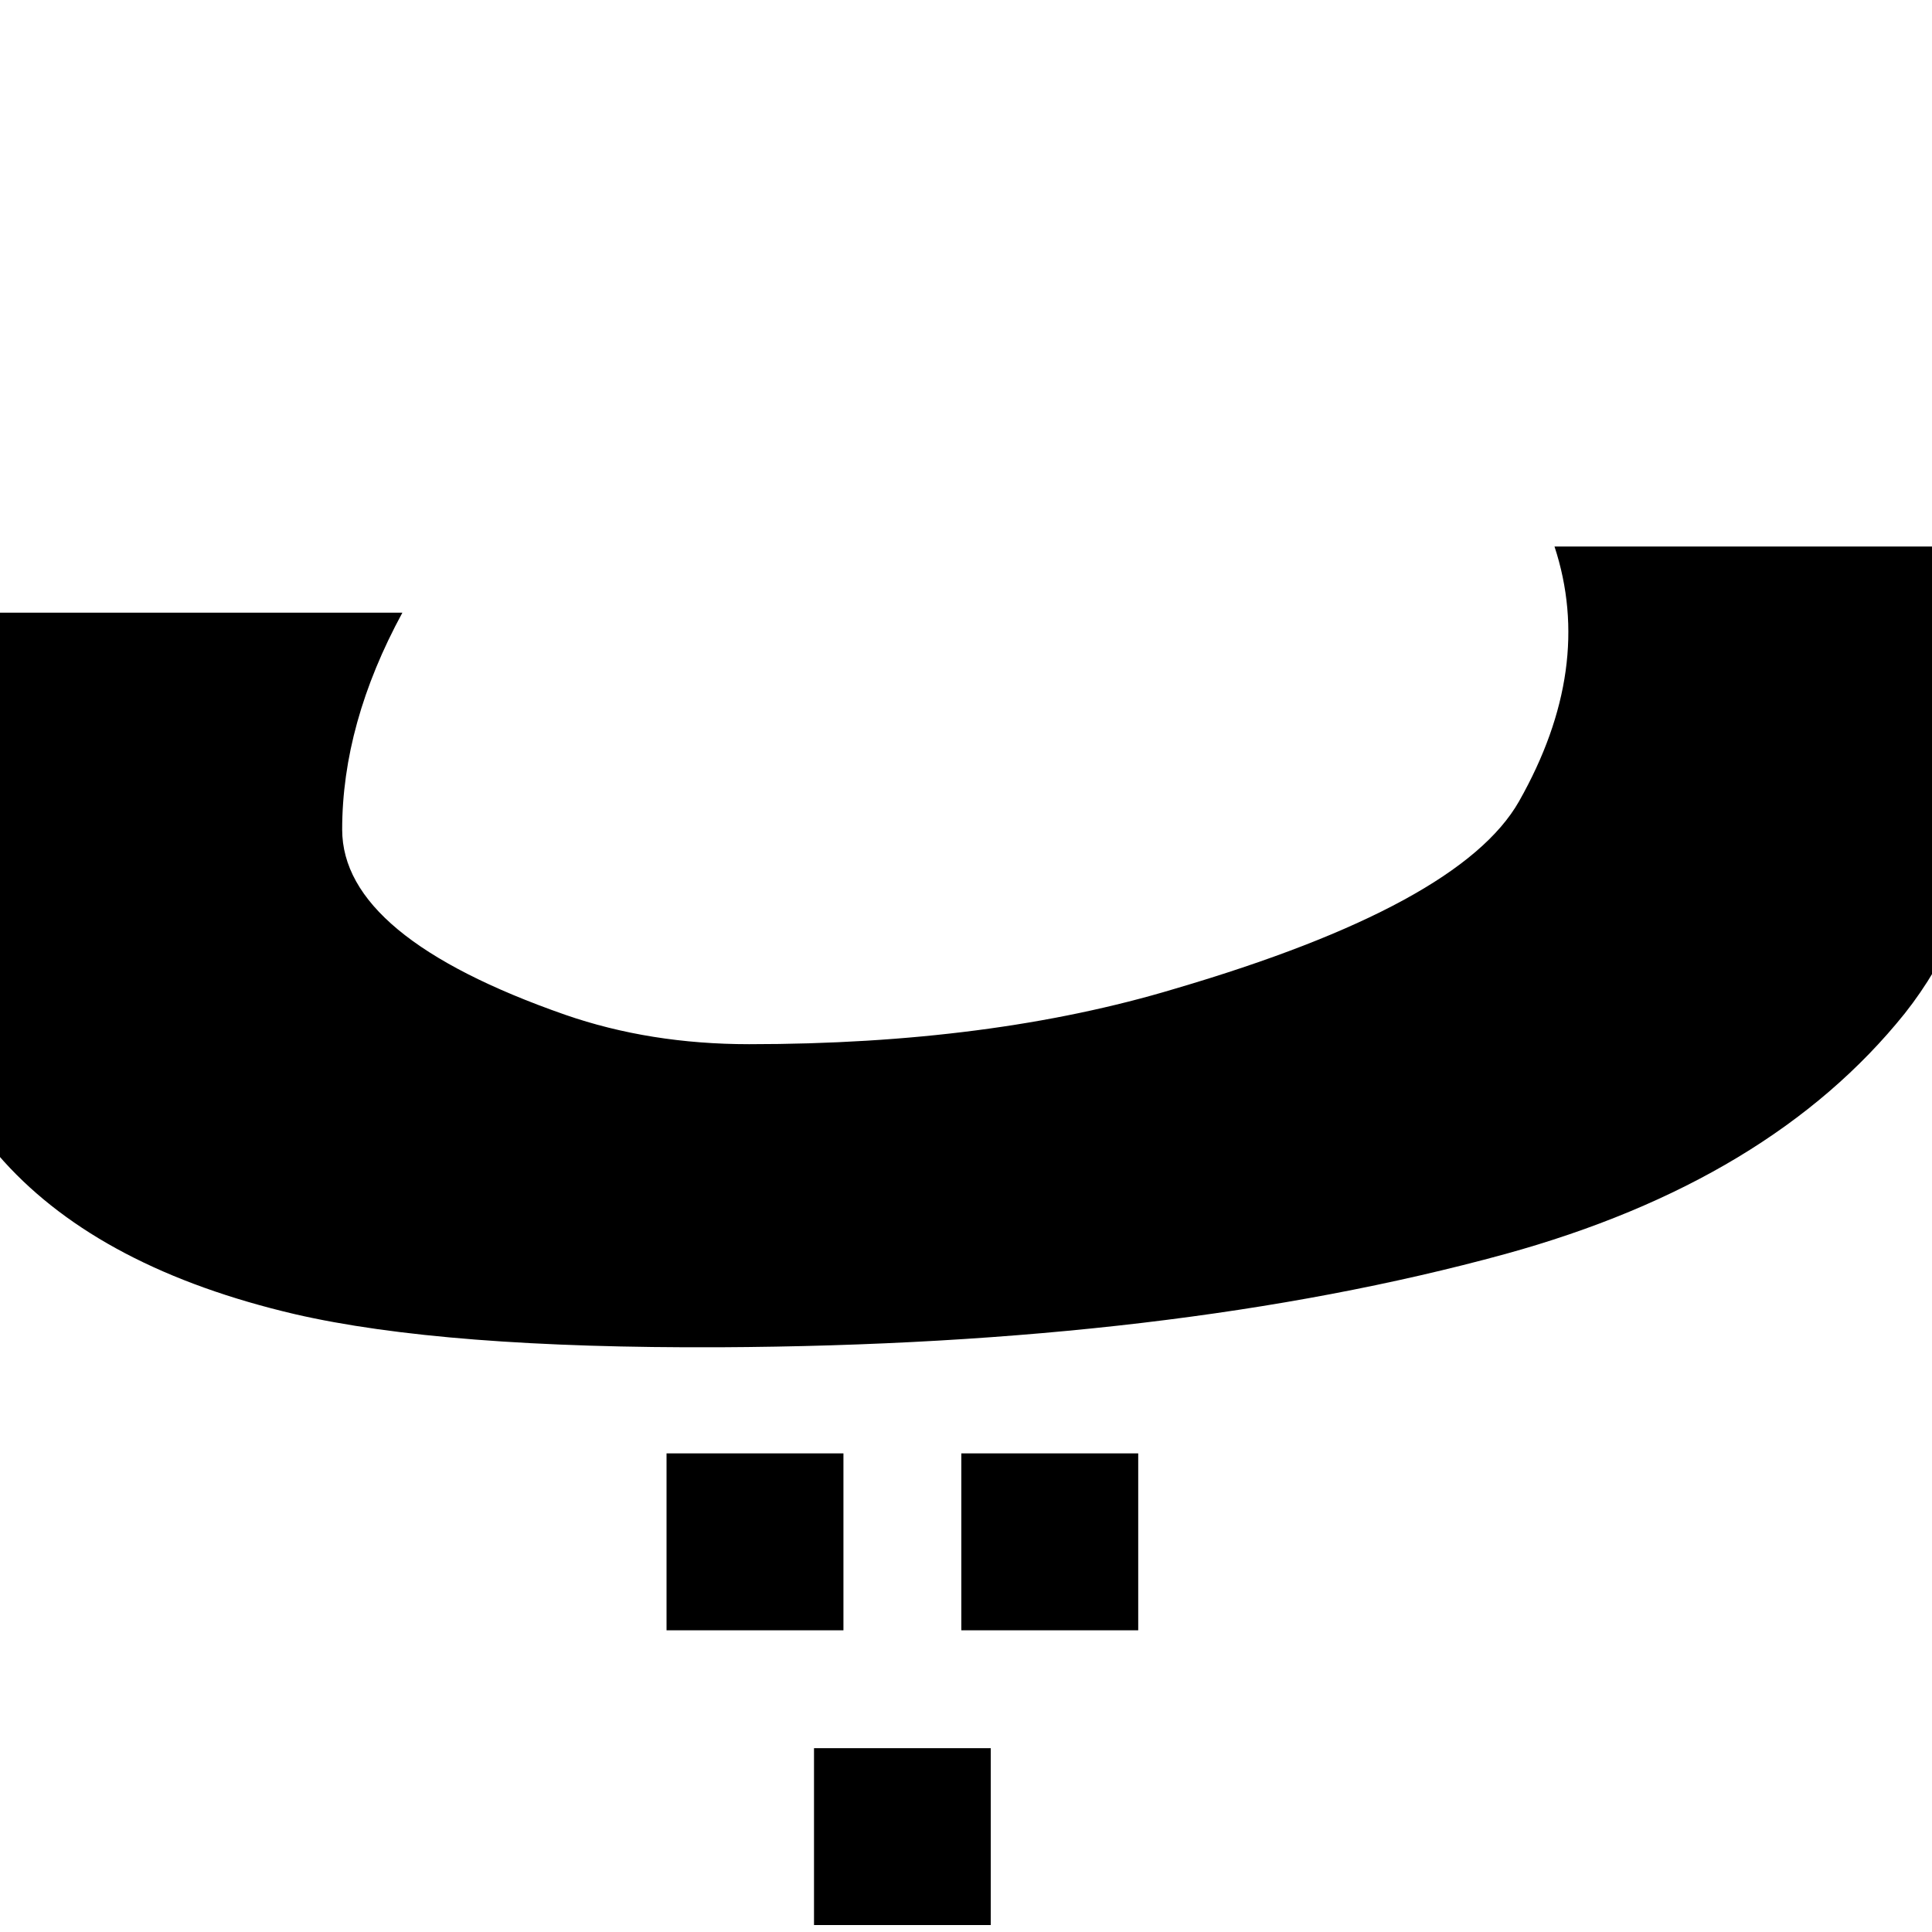
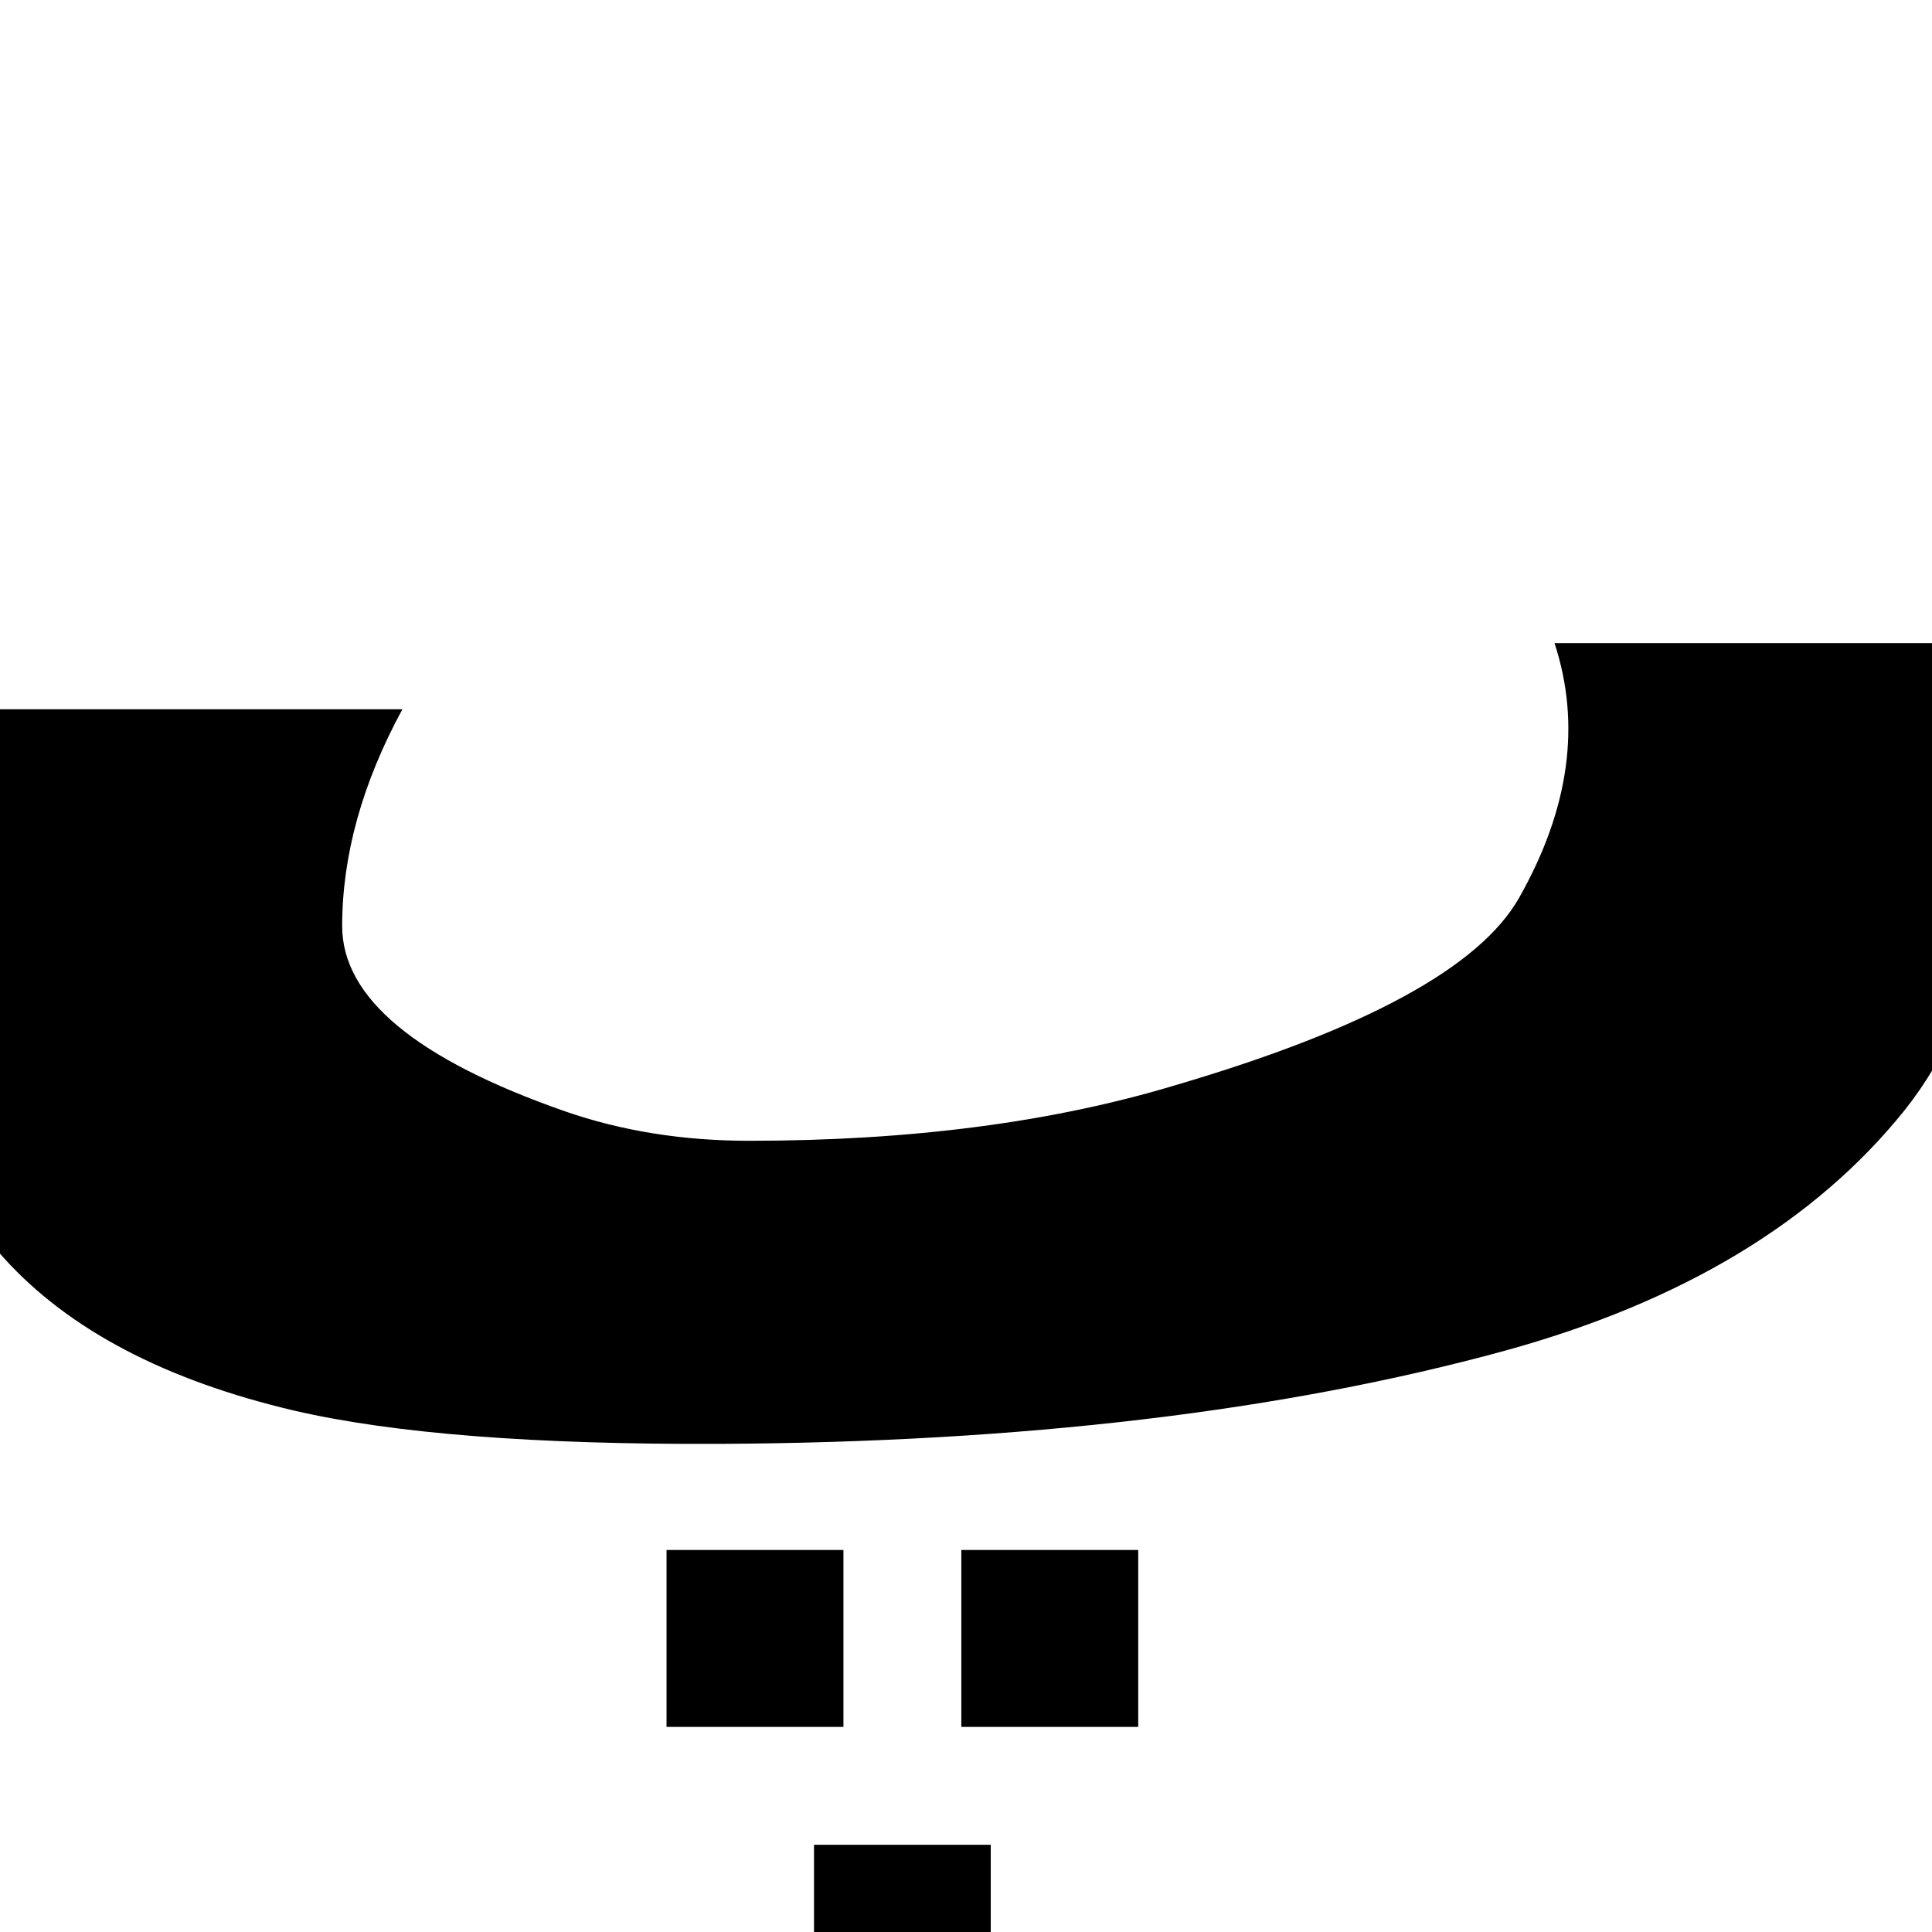
<svg xmlns="http://www.w3.org/2000/svg" viewBox="0 0 200 200" width="200" height="200">
  <defs>
    <style>
            .pasgah {
                font-family: 'sans-serif';
                font-size: 250px;
                font-weight: bold;
                fill: #000000;
                unicode-bidi: bidi-override;
            }
        </style>
  </defs>
  <rect width="200" height="200" fill="white" />
-   <text x="100" y="50" text-anchor="middle" dominant-baseline="middle" class="pasgah">پ</text>
+   <text x="100" y="60" text-anchor="middle" dominant-baseline="middle" class="pasgah">پ</text>
</svg>
